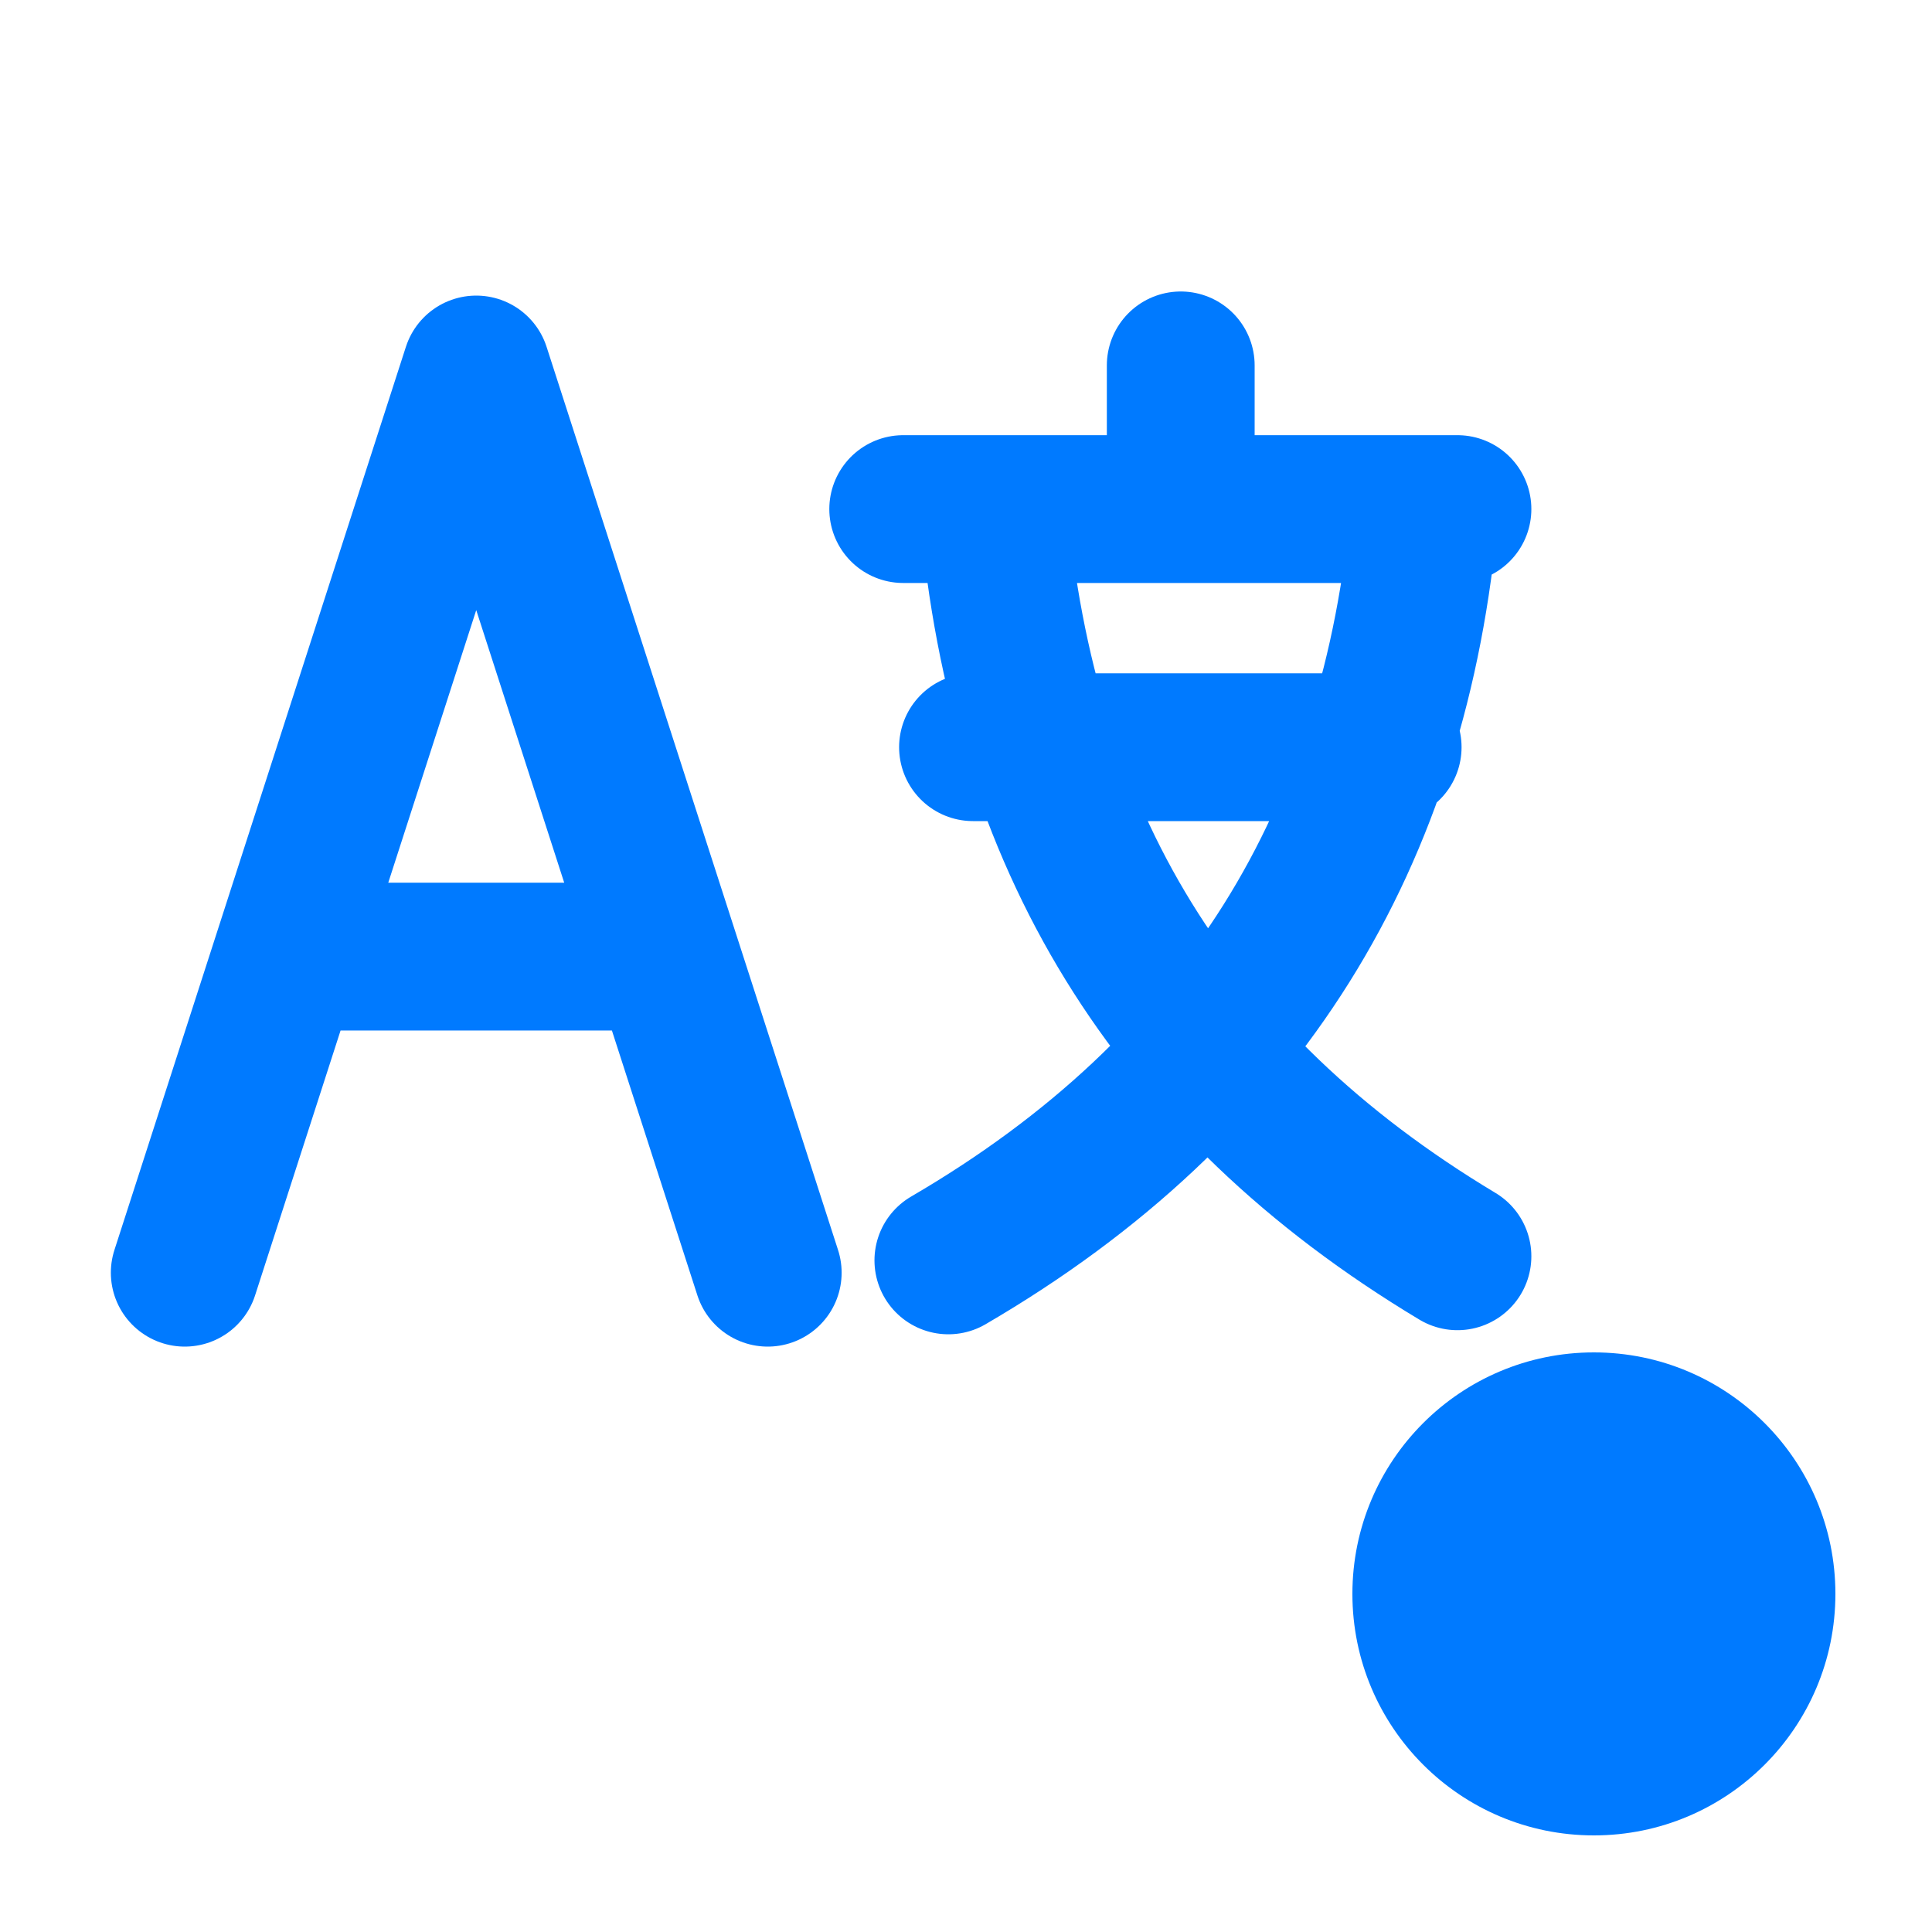
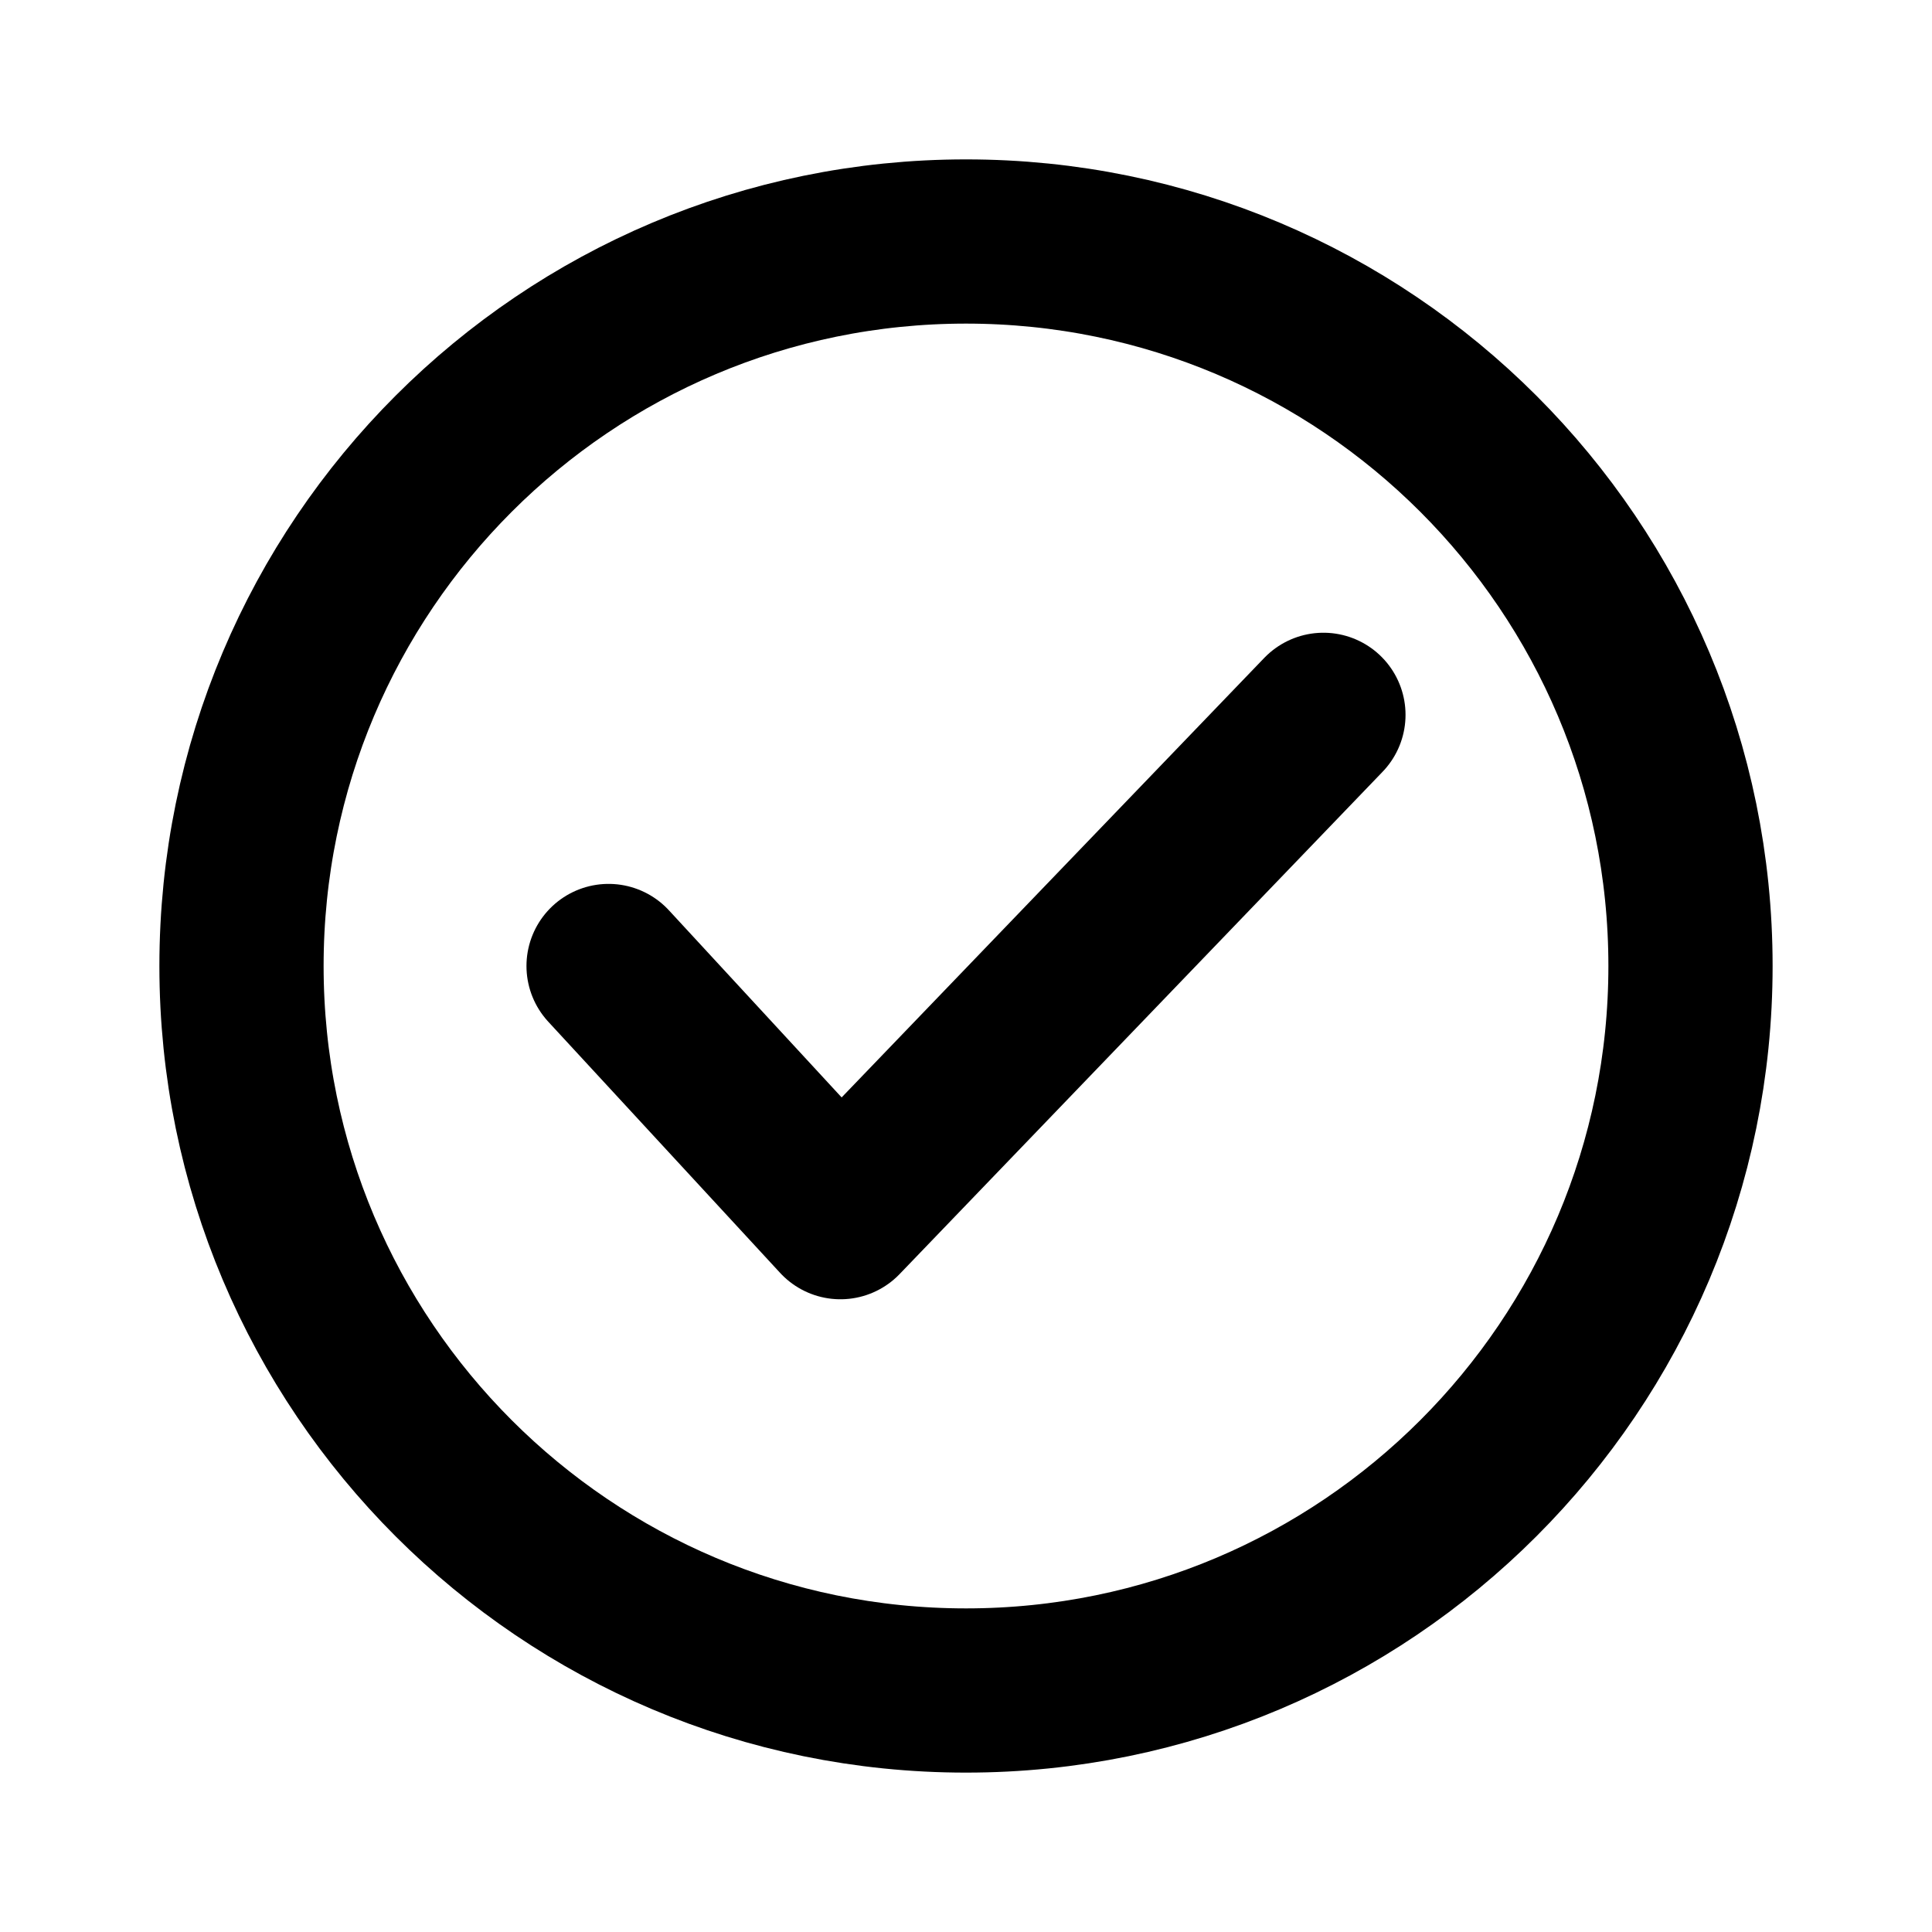
<svg xmlns="http://www.w3.org/2000/svg" viewBox="0 0 20 20">
-   <g transform="scale(0.85)" fill="none" stroke="#007AFF" stroke-linecap="round" stroke-linejoin="round" stroke-width="1.8">
-     <path d="M2.25 15.5 5.8 4.5l3.55 11M3.55 11.65h4.5" />
-     <path d="M11 6.2h6.75M14.38 4.45V6.2M11.85 9.1h5.05M12.1 6.2c.35 4 2.15 7 5.65 9.1M17.35 6.2c-.35 4-2.2 7.05-5.8 9.15" />
+   <g fill="none" stroke="currentColor" stroke-linecap="round" stroke-linejoin="round" stroke-width="1.7">
+     <circle cx="10" cy="10" r="7.5" />
+     <path d="m6.3 10 2.4 2.6 5-5.2" />
  </g>
-   <circle cx="16.5" cy="16.5" r="2.5" fill="#007AFF" />
</svg>
